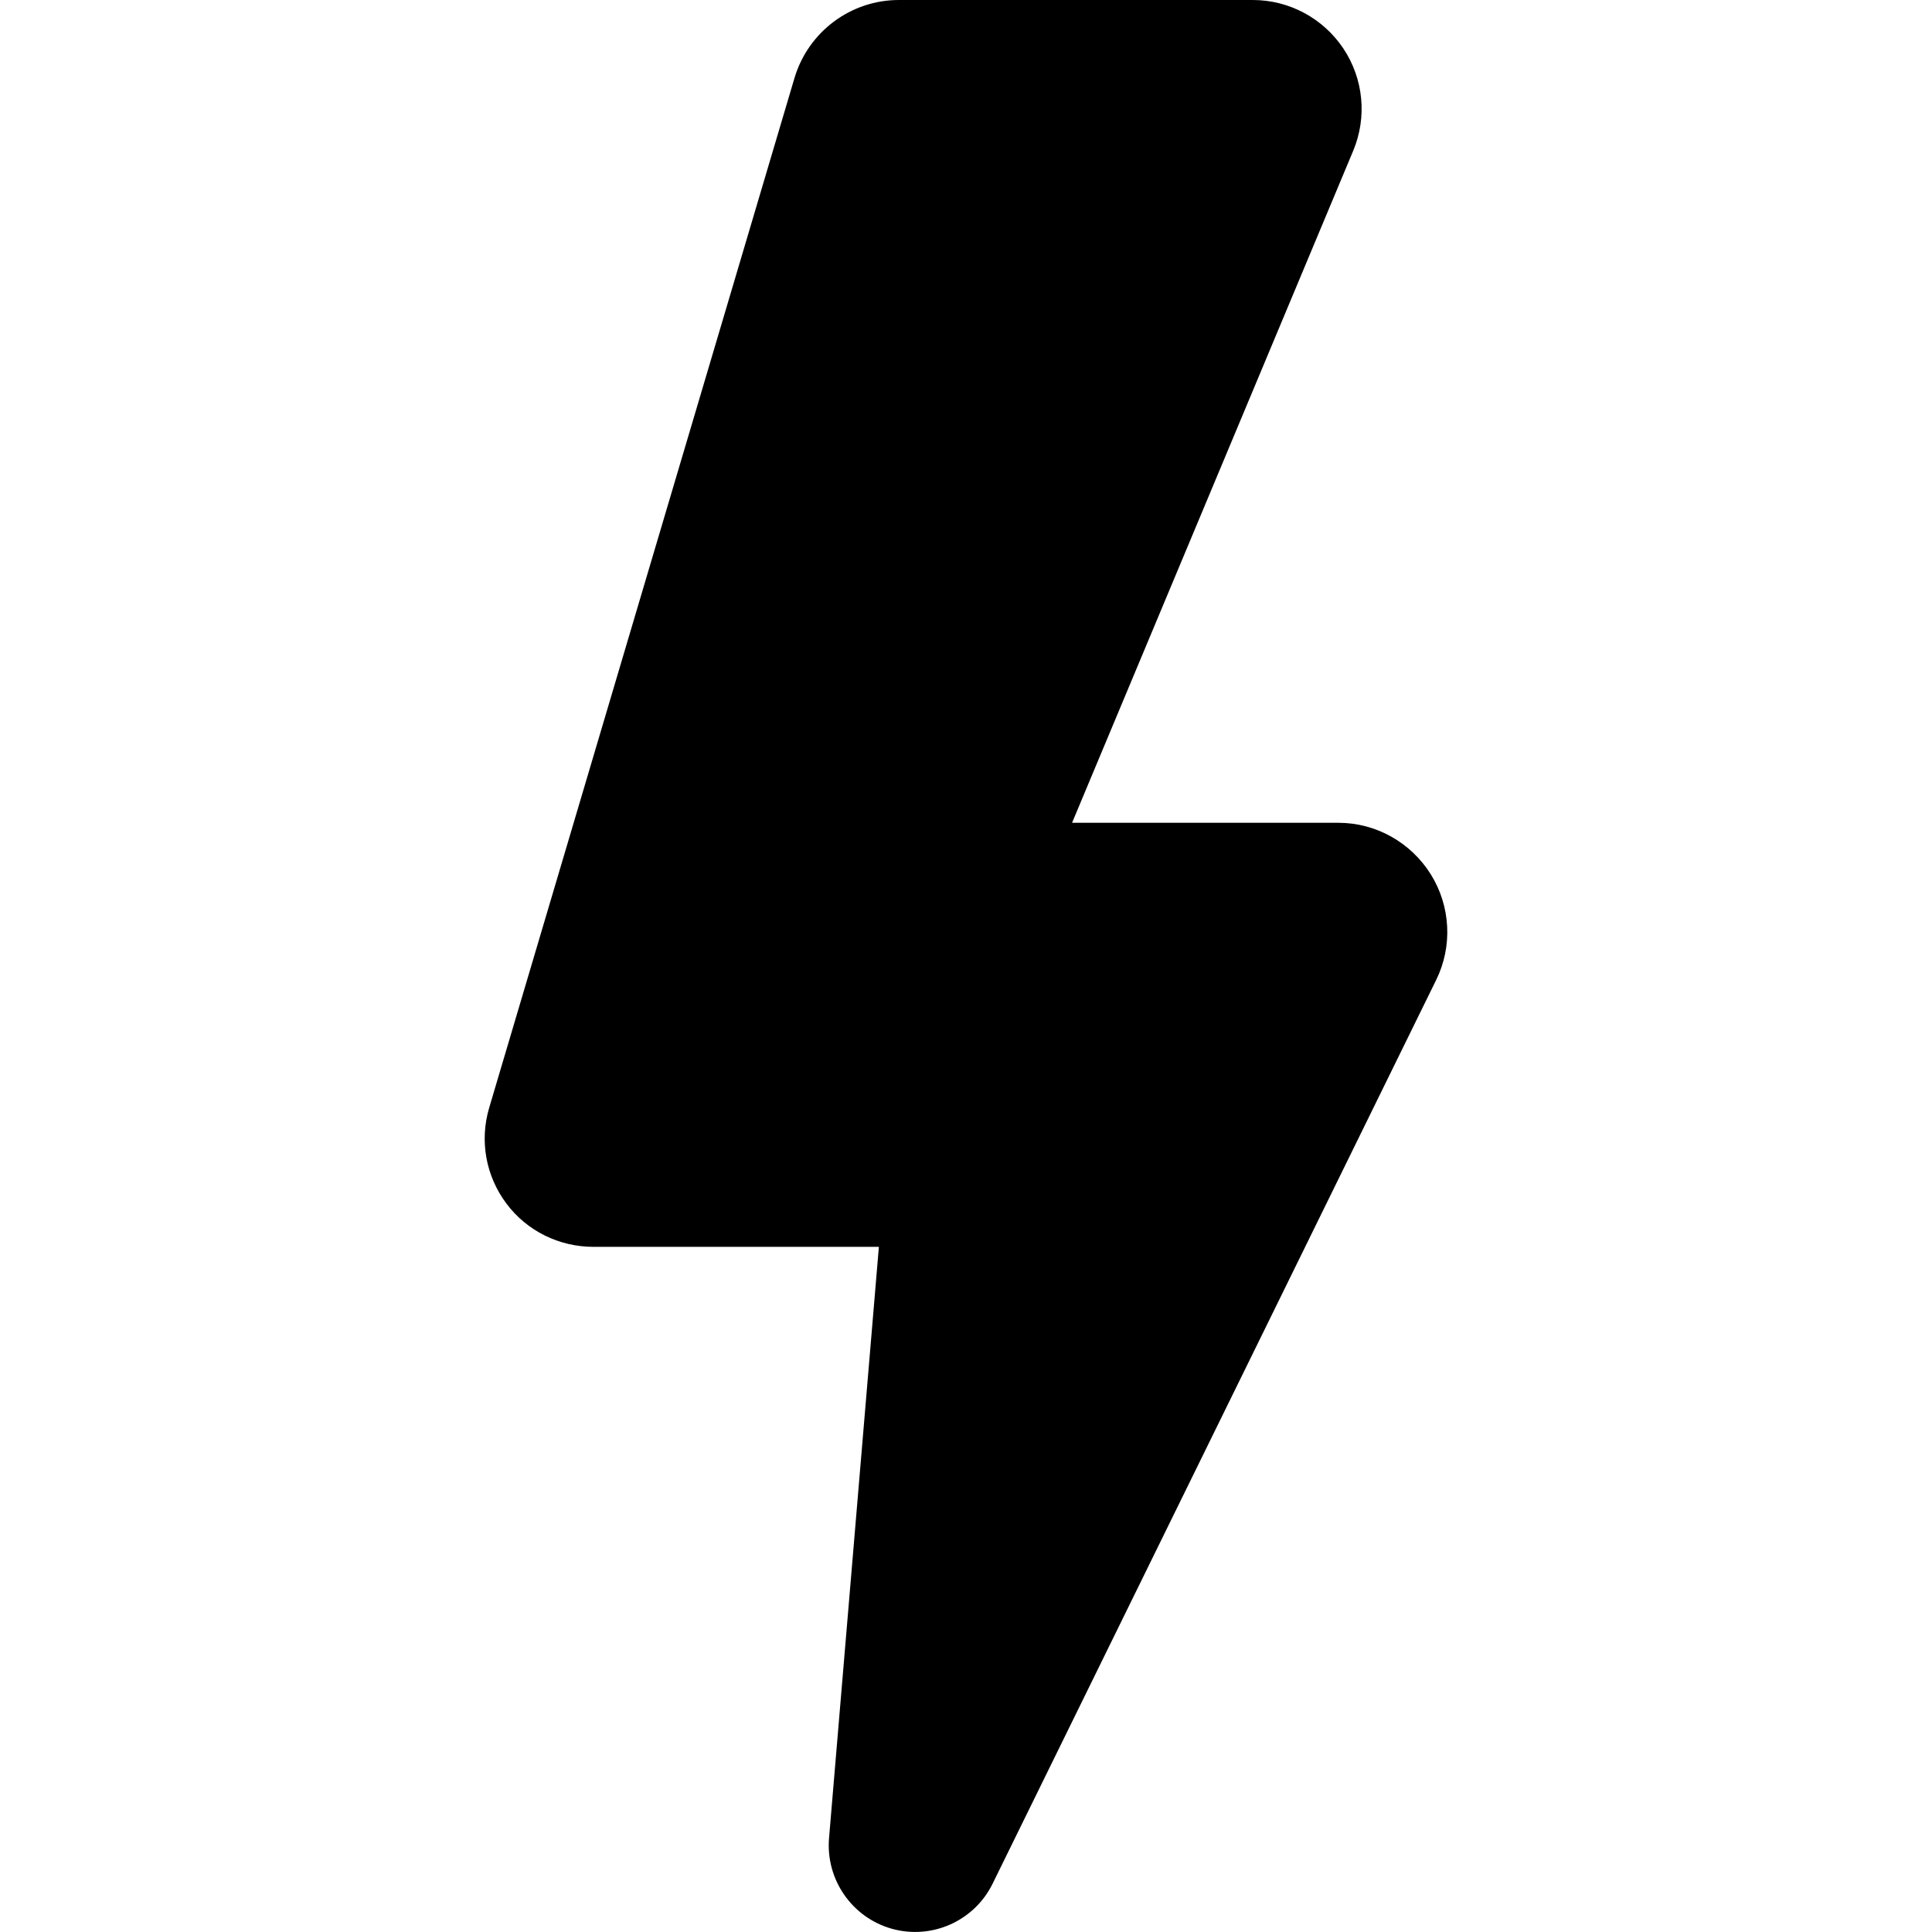
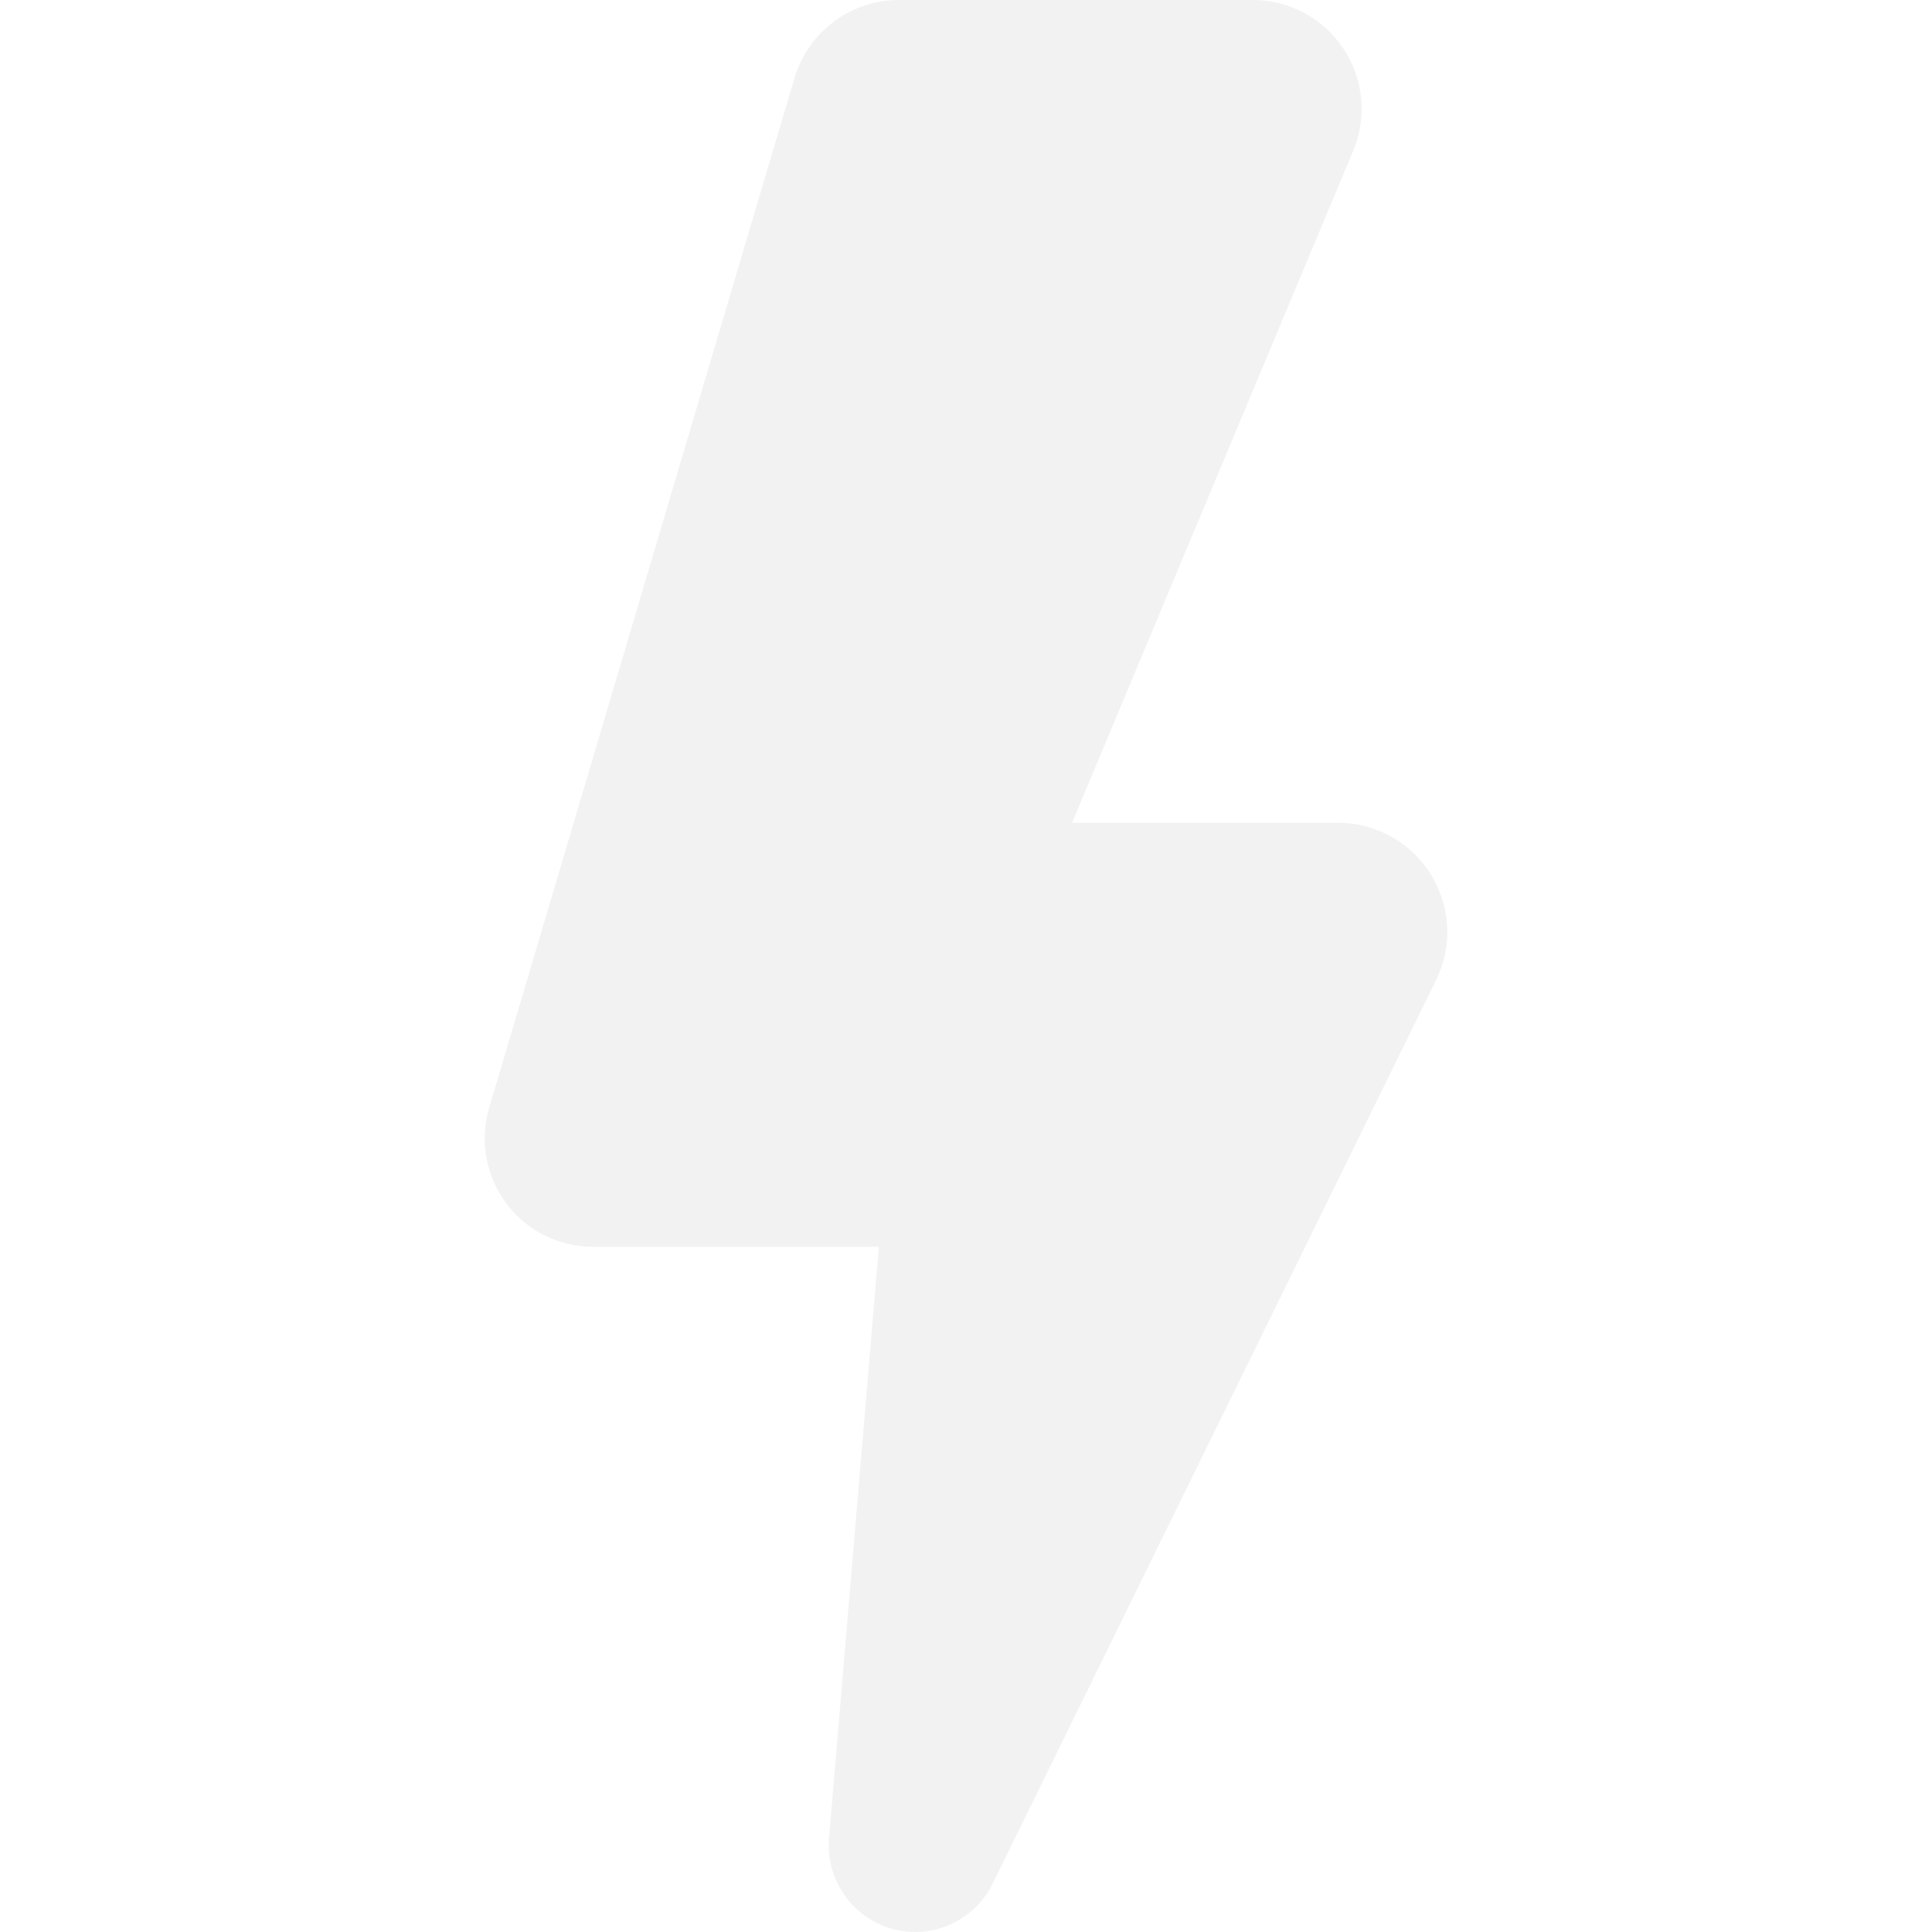
- <svg xmlns="http://www.w3.org/2000/svg" fill="#000000" version="1.1" id="Capa_1" width="800px" height="800px" viewBox="0 0 46.093 46.093" xml:space="preserve">
+ <svg xmlns="http://www.w3.org/2000/svg" fill="#f2f2f2" version="1.1" id="Capa_1" width="800px" height="800px" viewBox="0 0 46.093 46.093" xml:space="preserve">
  <g>
    <path d="M34.137,20.862c-0.475-0.761-1.307-1.232-2.204-1.232h-6.356l6.707-16.032c0.335-0.802,0.248-1.717-0.234-2.44   C31.567,0.435,30.757,0,29.888,0h-8.444c-1.15,0-2.163,0.761-2.49,1.863l-7.283,24.565c-0.233,0.786-0.082,1.627,0.409,2.284   c0.49,0.657,1.261,1.035,2.081,1.035h6.807l-1.189,14.106c-0.083,0.987,0.548,1.898,1.503,2.164   c0.955,0.264,1.962-0.187,2.399-1.076l10.582-21.56C34.659,22.578,34.61,21.623,34.137,20.862z" />
  </g>
</svg>
